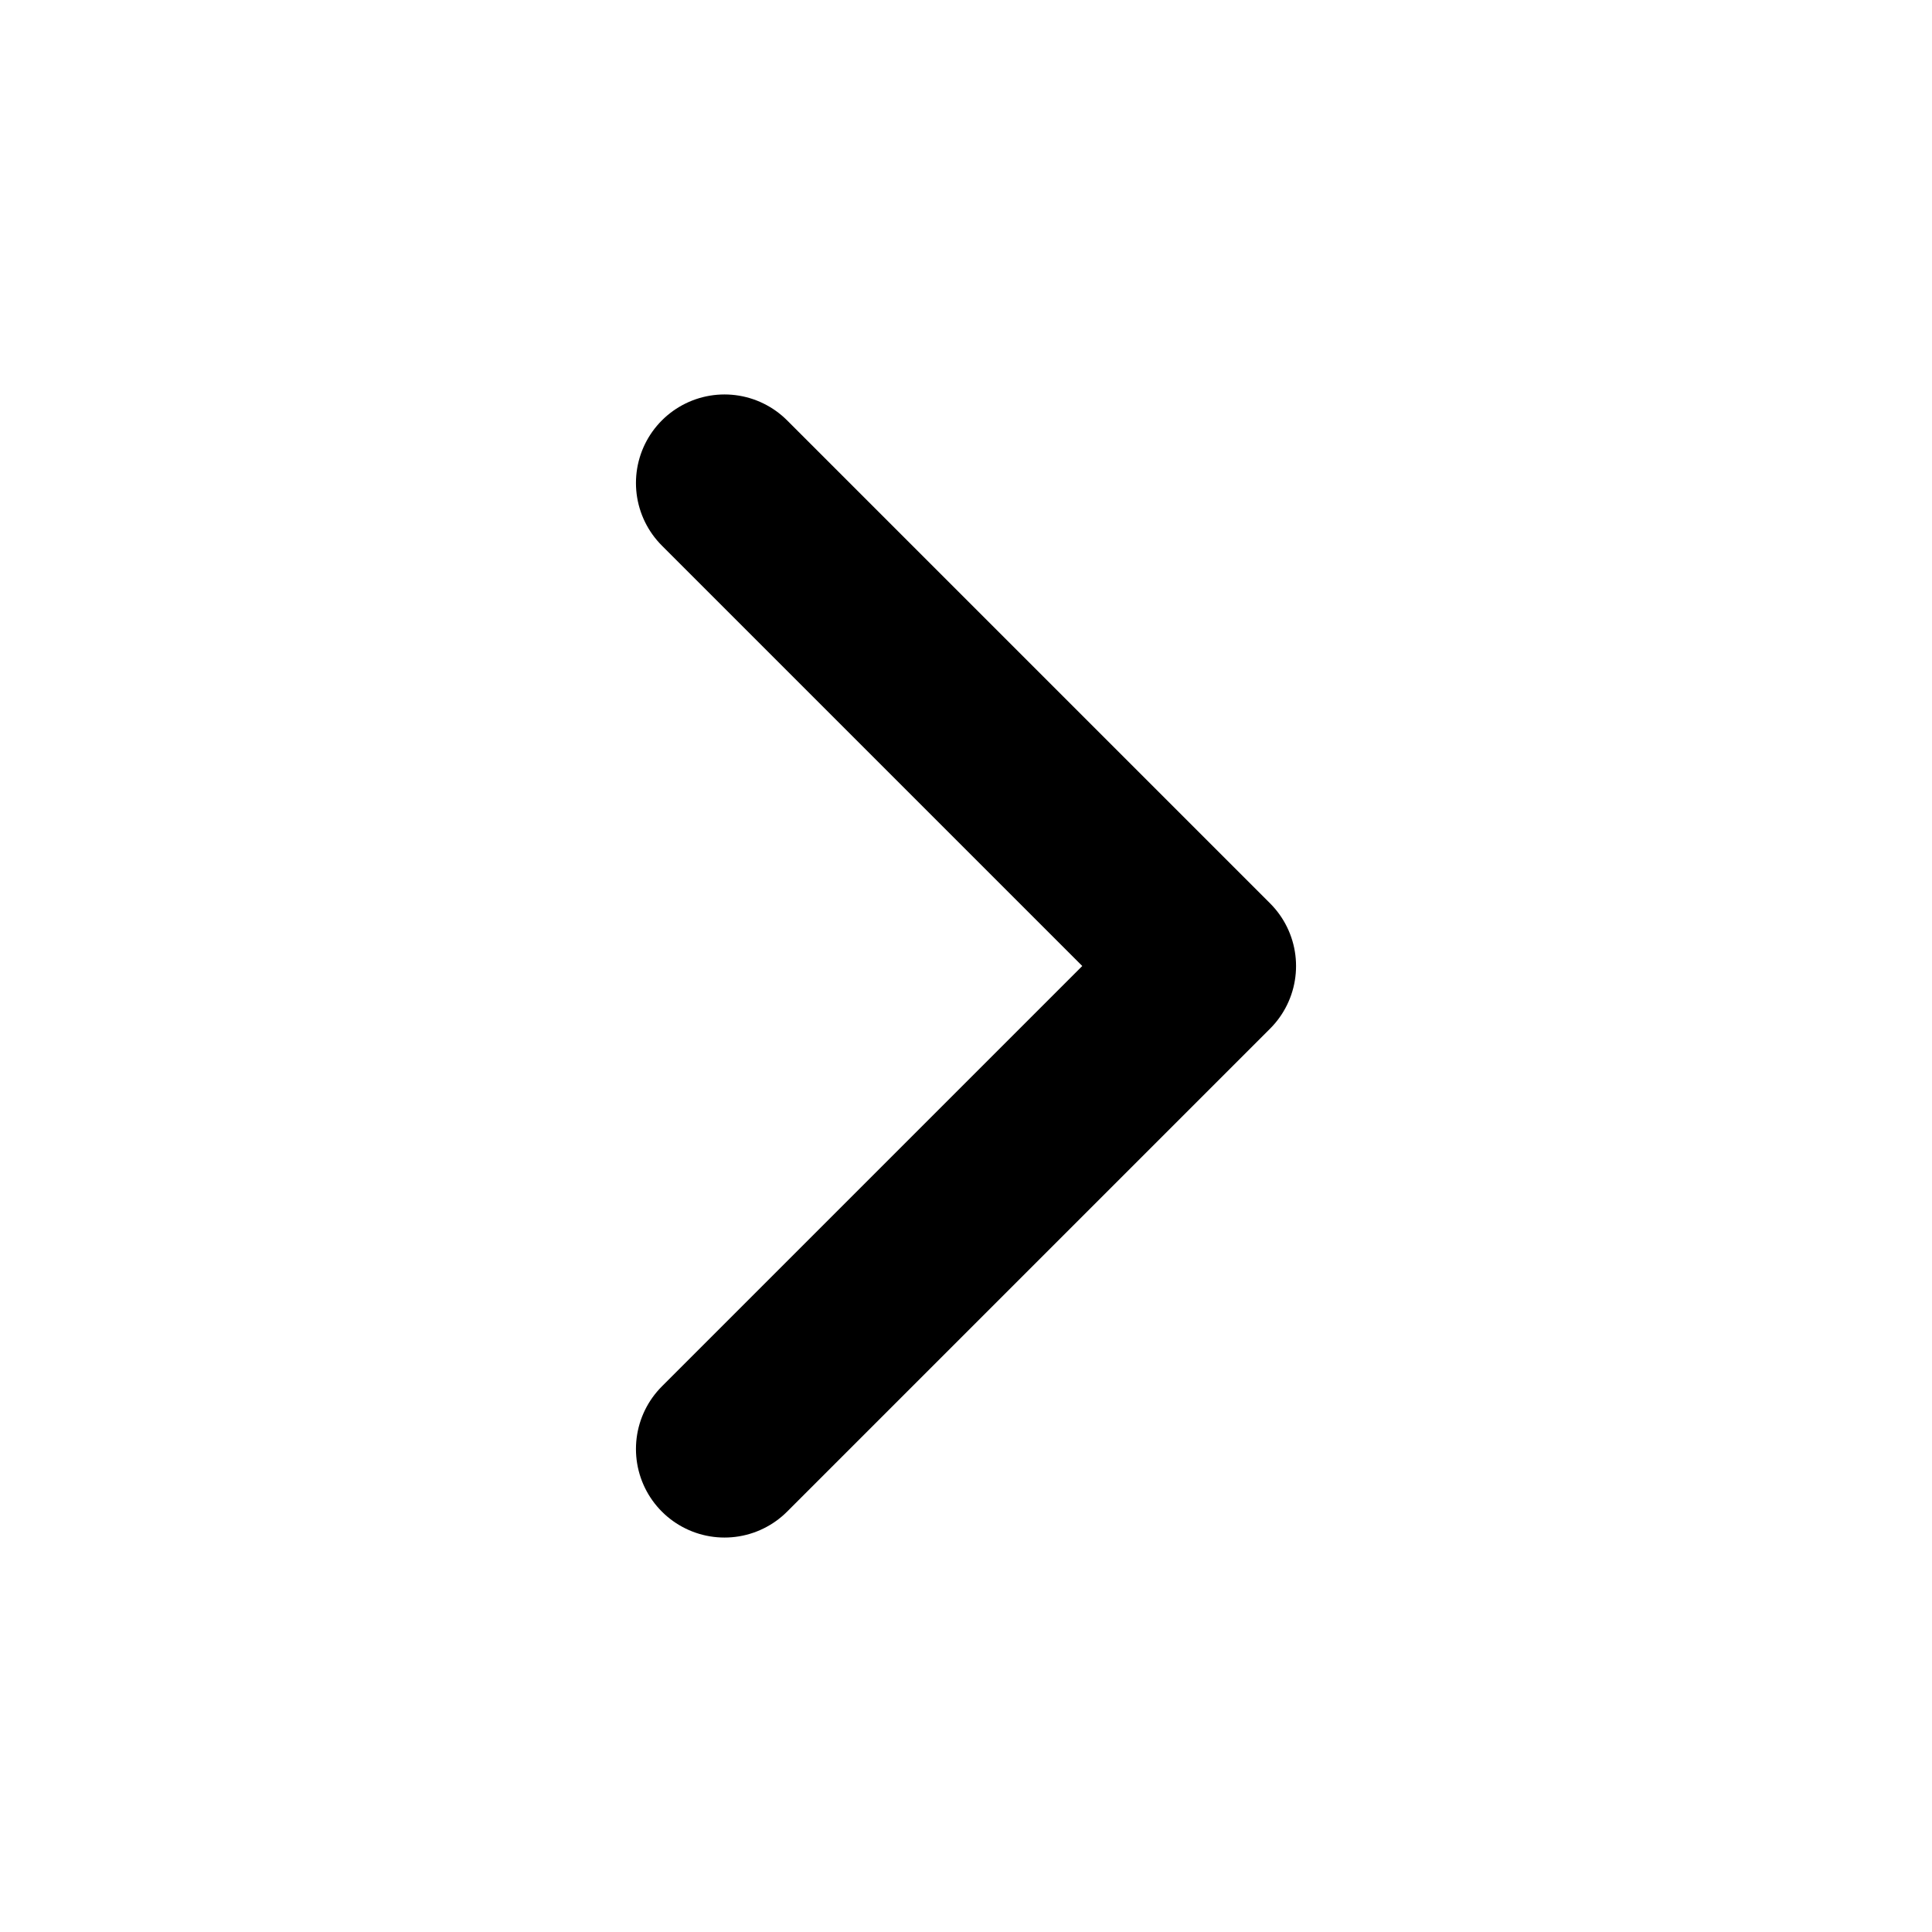
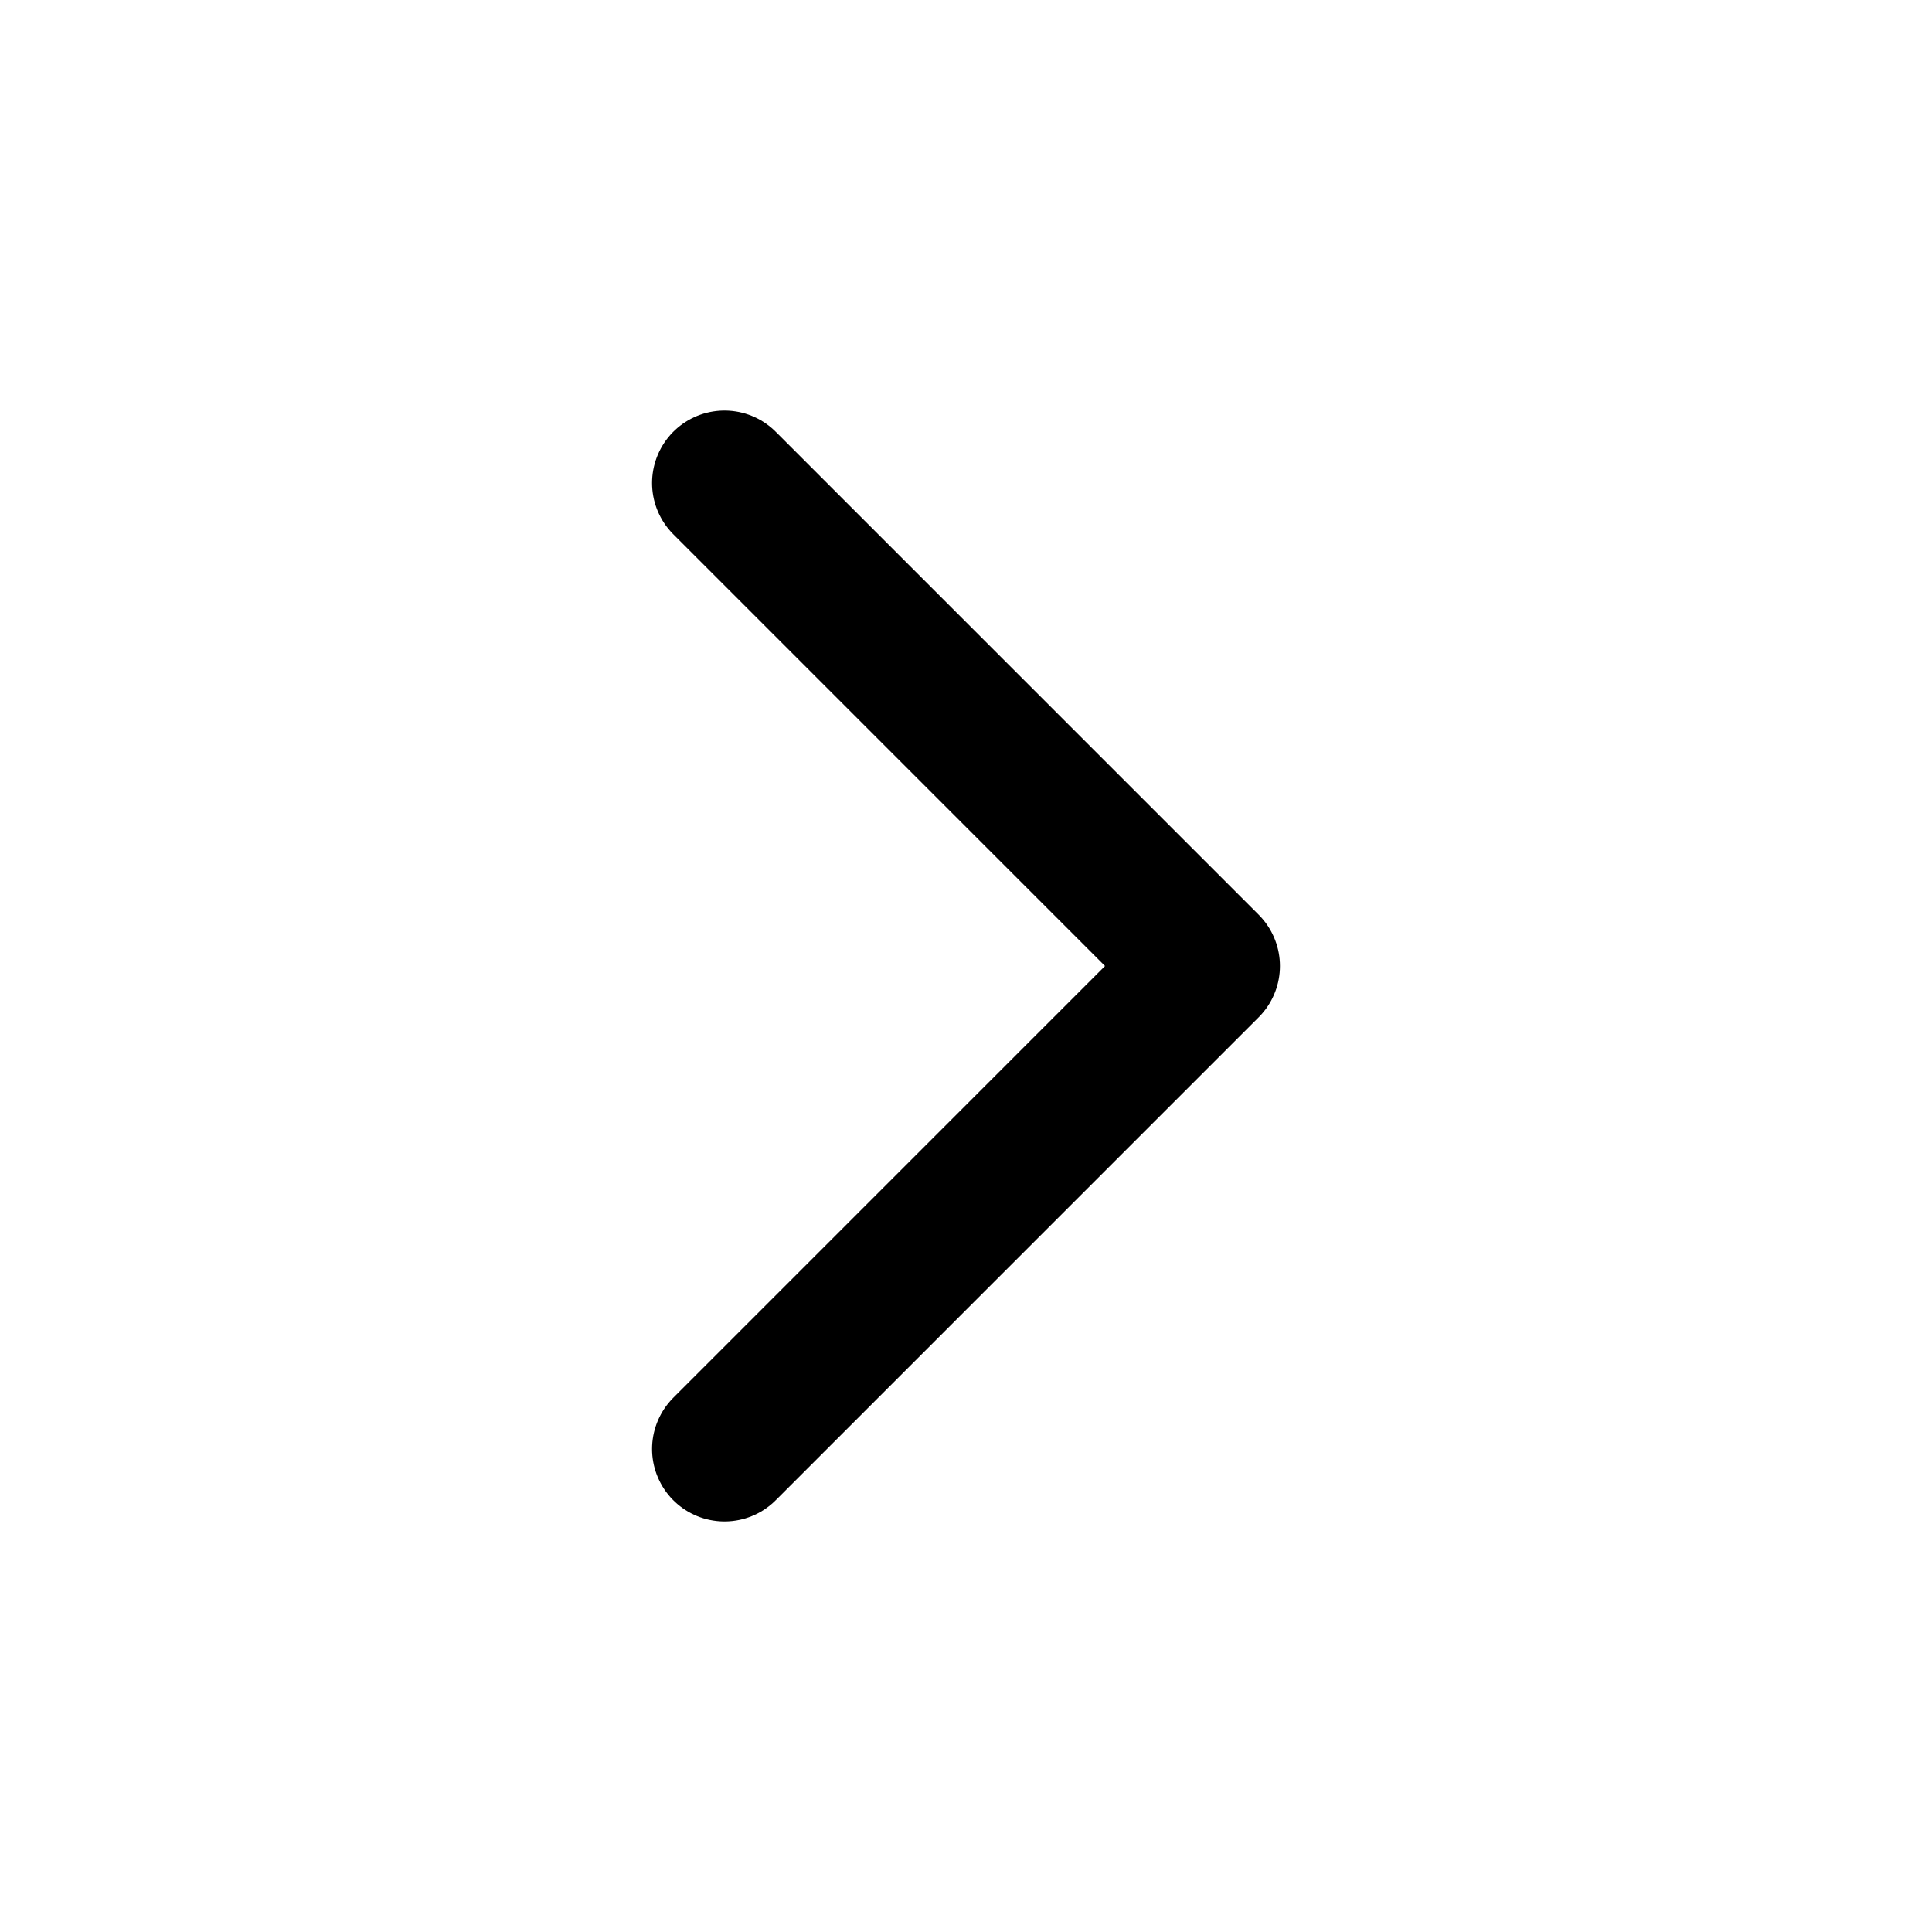
- <svg xmlns="http://www.w3.org/2000/svg" width="24" height="24" viewBox="0 0 24 24" fill="none" stroke="currentColor" stroke-width="2.2" stroke-linecap="round" stroke-linejoin="round" role="img" aria-labelledby="chevron-right-title">
+ <svg xmlns="http://www.w3.org/2000/svg" width="24" height="24" viewBox="0 0 24 24" fill="none" stroke="currentColor" stroke-width="1.8" stroke-linecap="round" stroke-linejoin="round" role="img" aria-labelledby="chevron-right-title">
  <path d="m9 18 6-6-6-6" />
</svg>
